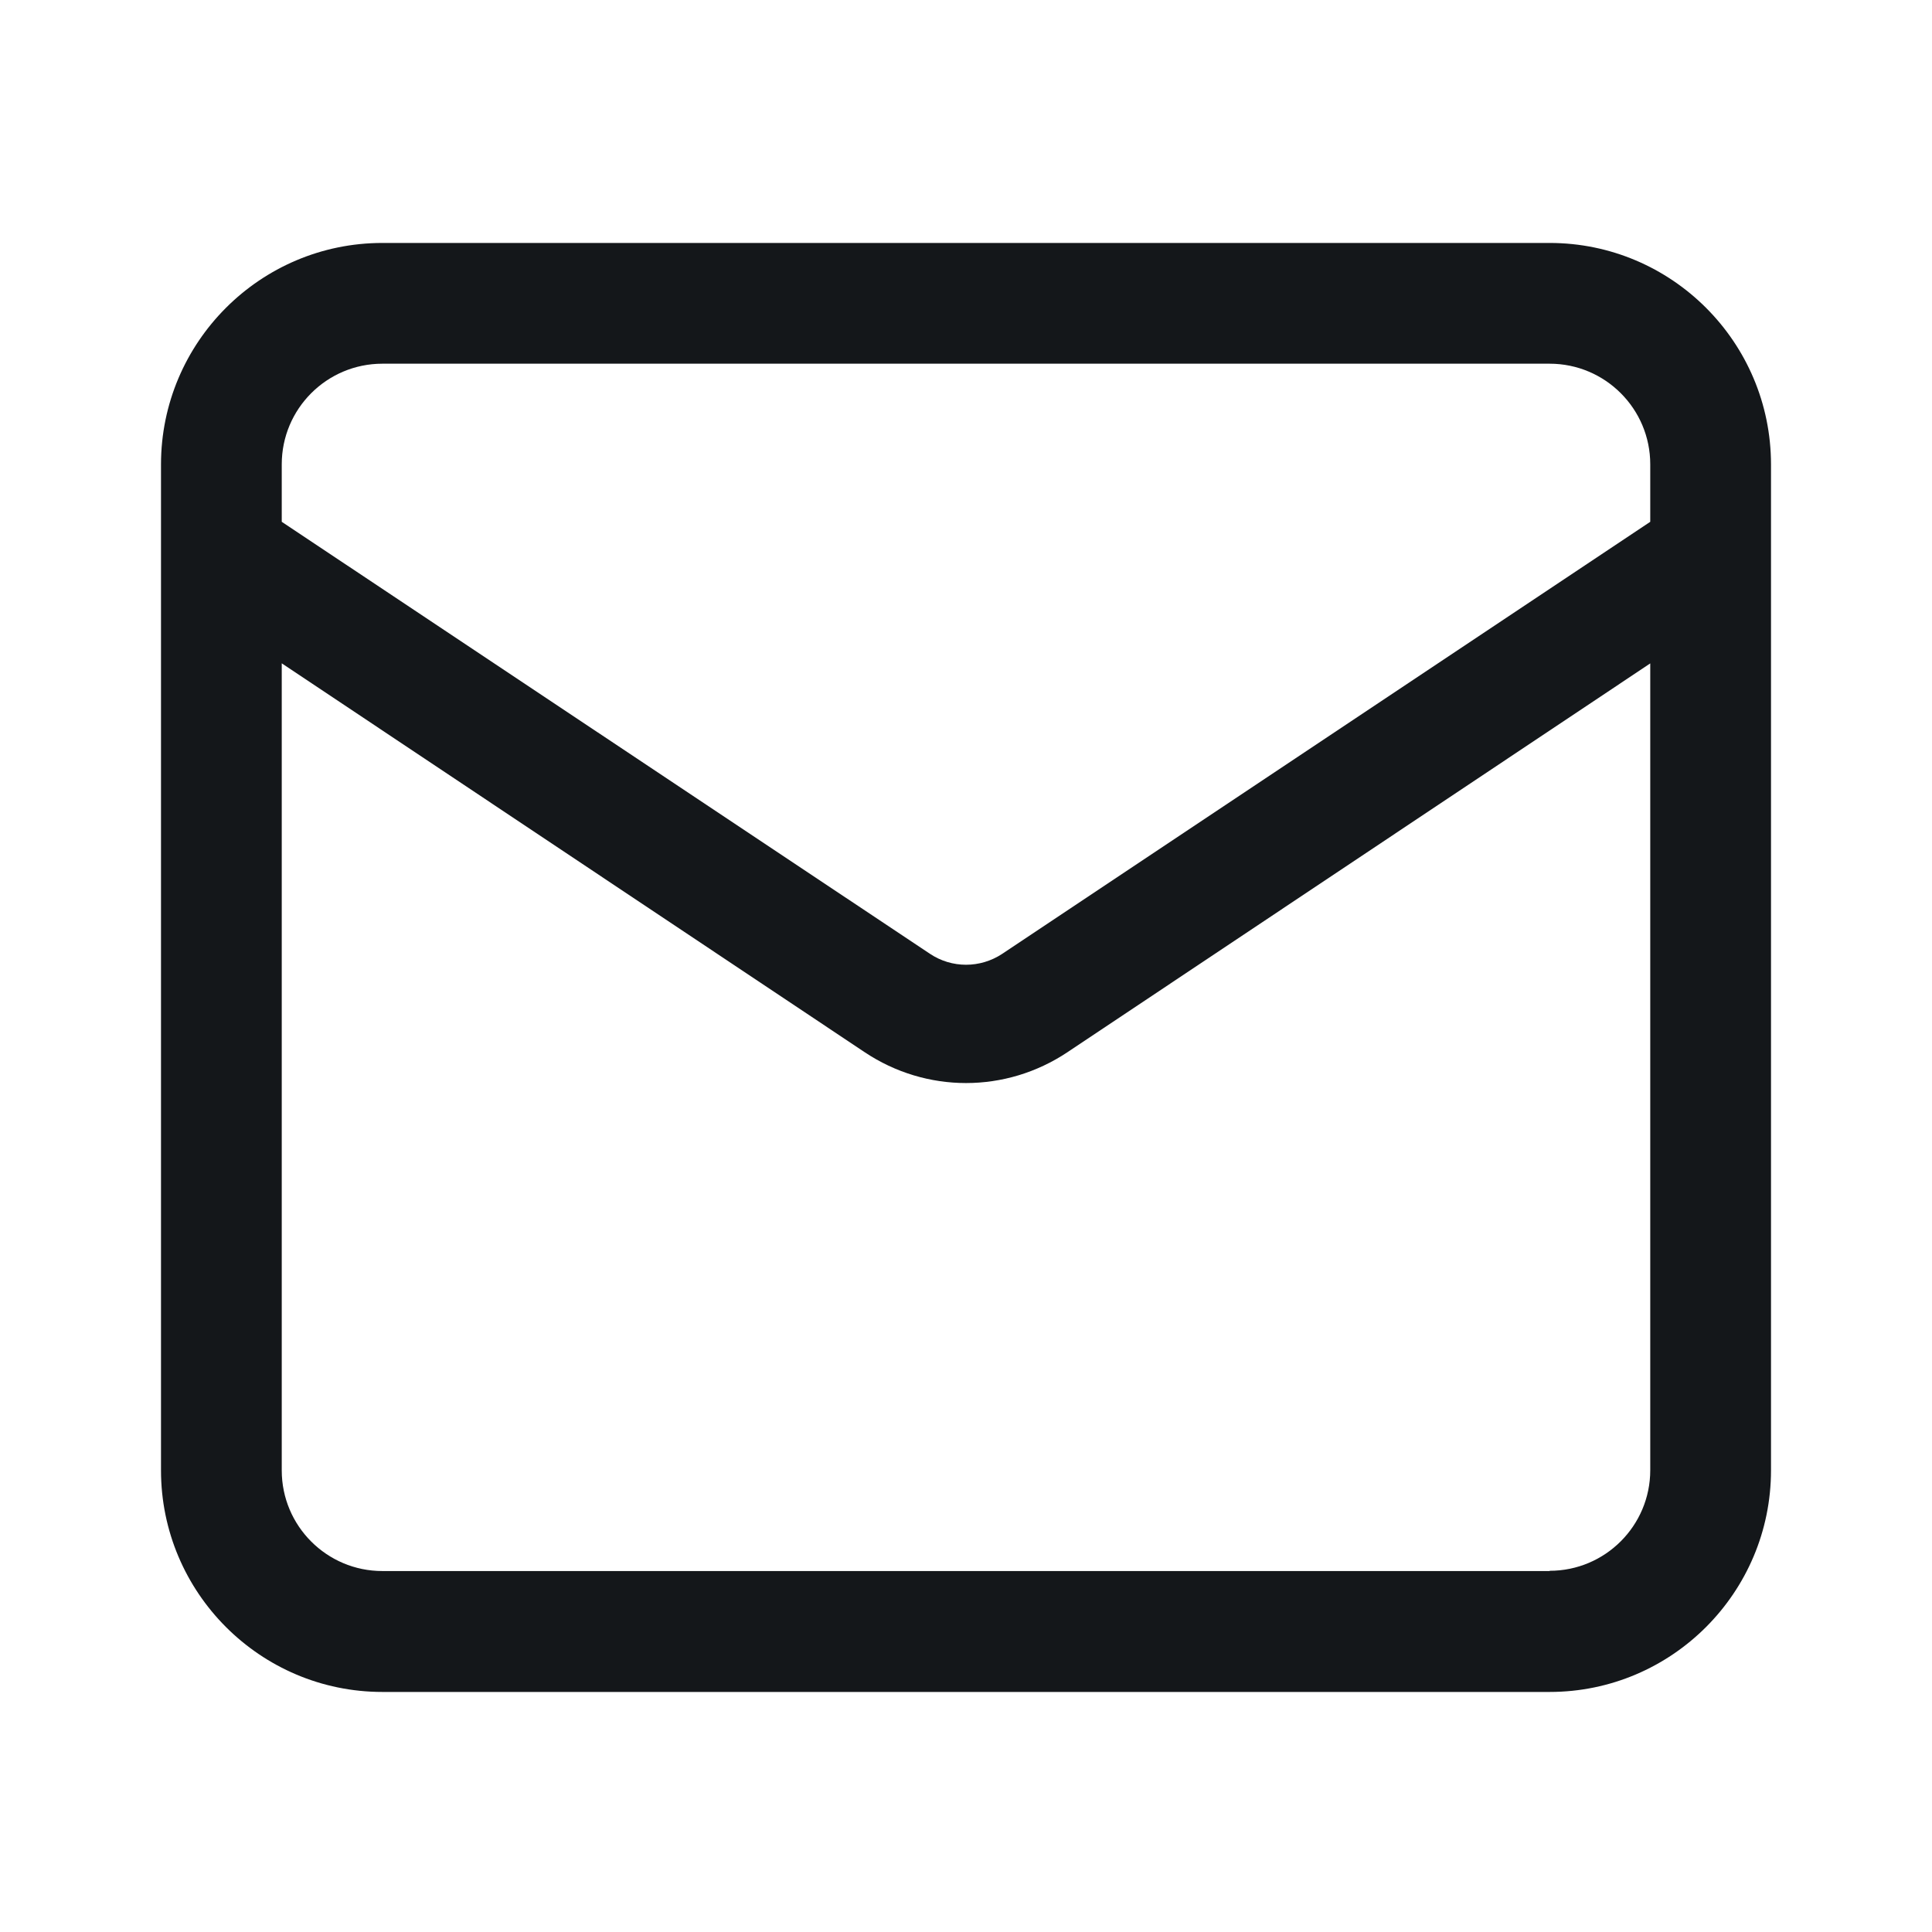
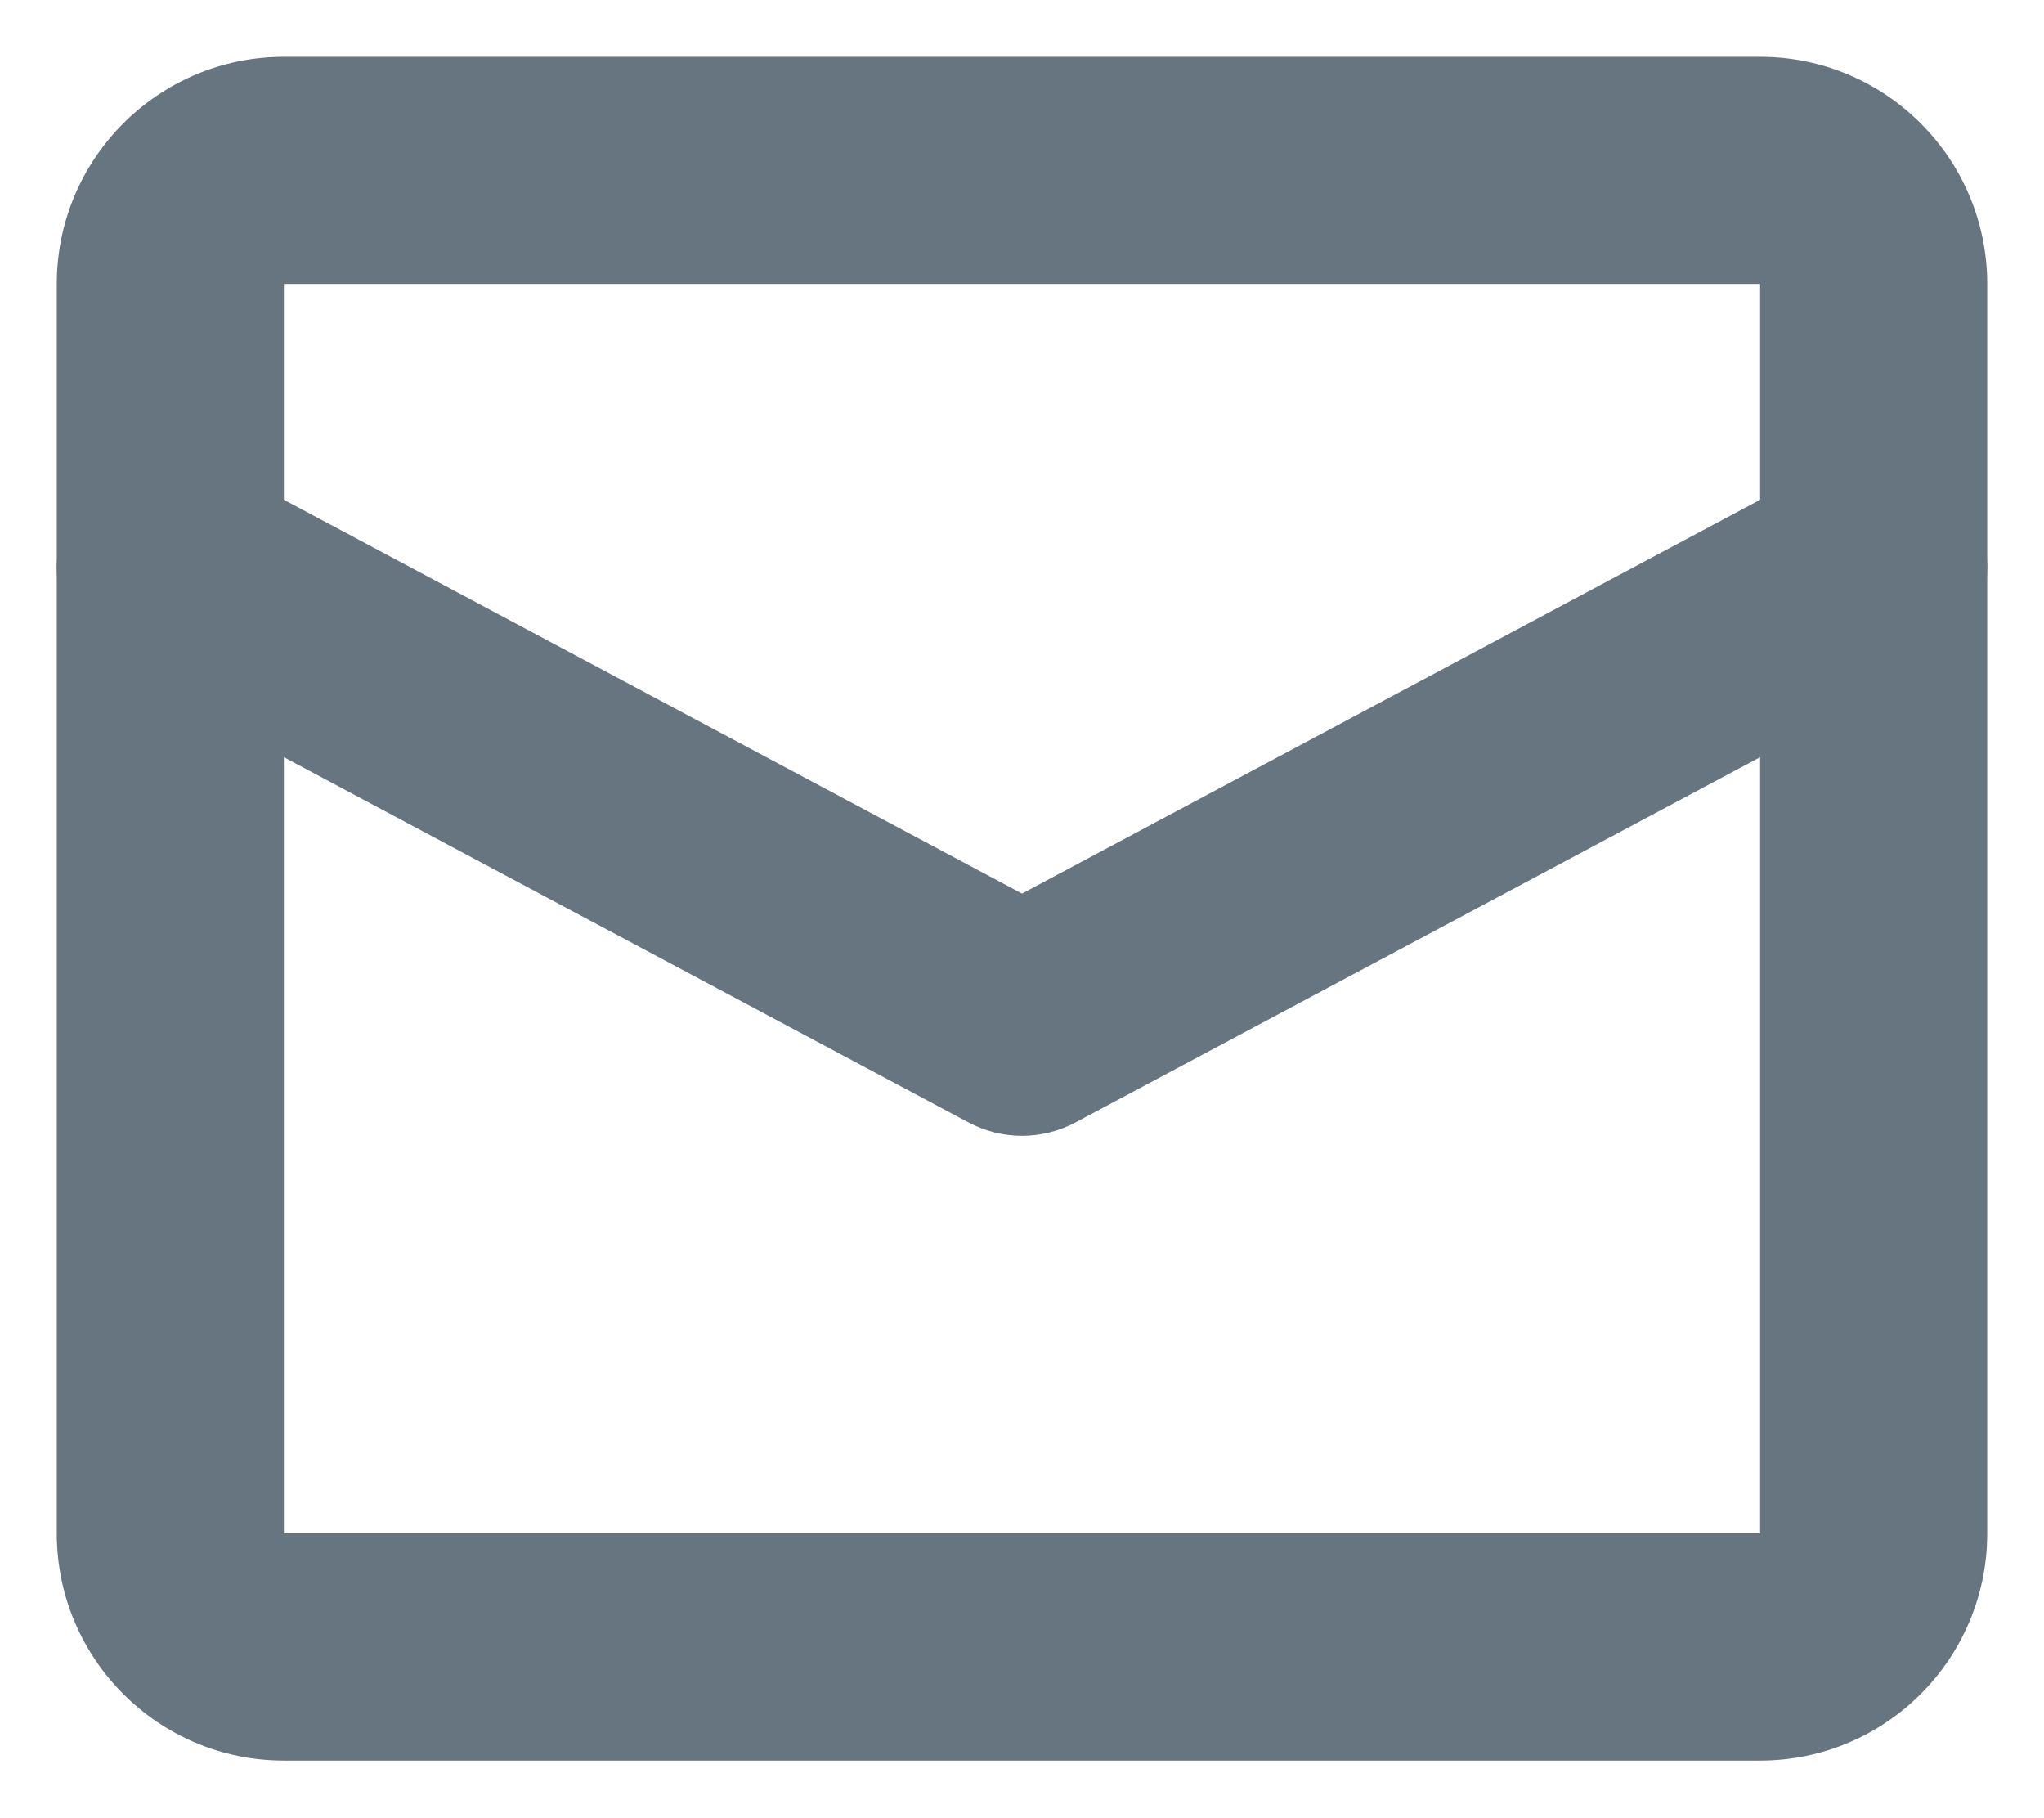
- <svg xmlns="http://www.w3.org/2000/svg" viewBox="0 0 24 24" class="r-hkyrab r-4qtqp9 r-yyyyoo r-lwhw9o r-dnmrzs r-bnwqim r-1plcrui r-lrvibr">
-   <g stroke="none" fill="#14171a" stroke-width="1px">
-     <path d="M19.25 3.018H4.75C3.233 3.018 2 4.252 2 5.77v12.495c0 1.518 1.233 2.753 2.75 2.753h14.5c1.517 0 2.75-1.235 2.75-2.753V5.77c0-1.518-1.233-2.752-2.75-2.752zm-14.5 1.5h14.5c.69 0 1.25.56 1.25 1.25v.714l-8.05 5.367c-.273.18-.626.182-.9-.002L3.5 6.482v-.714c0-.69.56-1.25 1.25-1.25zm14.5 14.998H4.75c-.69 0-1.25-.56-1.25-1.25V8.24l7.24 4.83c.383.256.822.384 1.26.384.44 0 .877-.128 1.26-.383l7.24-4.83v10.022c0 .69-.56 1.25-1.25 1.25z" stroke="none" fill="#14171a" stroke-width="1px" />
+ <svg xmlns="http://www.w3.org/2000/svg" width="18px" height="16px" viewBox="0 0 18 16" version="1.1">
+   <defs />
+   <g id="Page-1" stroke="none" stroke-width="1" fill="none" fill-rule="evenodd">
+     <g id="TWITTER-PROFILE-2018" transform="translate(-345, -16)" fill="#667580" fill-rule="nonzero">
+       <g id="Header">
+         <g id="Left-side" transform="translate(128, 8)">
+           <g id="Discover" transform="translate(217, 7)">
+             <g id="icon" transform="translate(0, 1)">
+               <path d="M9,7.867 L16.029,4.118 C16.517,3.858 17.122,4.042 17.382,4.529 C17.642,5.017 17.458,5.622 16.971,5.882 L9.471,9.882 C9.176,10.039 8.824,10.039 8.529,9.882 L1.029,5.882 C0.542,5.622 0.358,5.017 0.618,4.529 C0.878,4.042 1.483,3.858 1.971,4.118 L9,7.867 Z" id="Shape" />
+               <path d="M15.5,13.5 L15.5,2.5 L2.5,2.5 L2.5,13.5 L15.5,13.5 Z M15.5,15.5 L2.5,15.5 C1.396,15.5 0.5,14.604 0.5,13.5 L0.5,2.5 C0.5,1.396 1.396,0.5 2.5,0.5 L15.5,0.5 C16.604,0.5 17.5,1.396 17.5,2.5 L17.5,13.5 C17.5,14.604 16.604,15.5 15.5,15.5 Z" id="Shape" />
+             </g>
+           </g>
+         </g>
+       </g>
+     </g>
  </g>
</svg>
